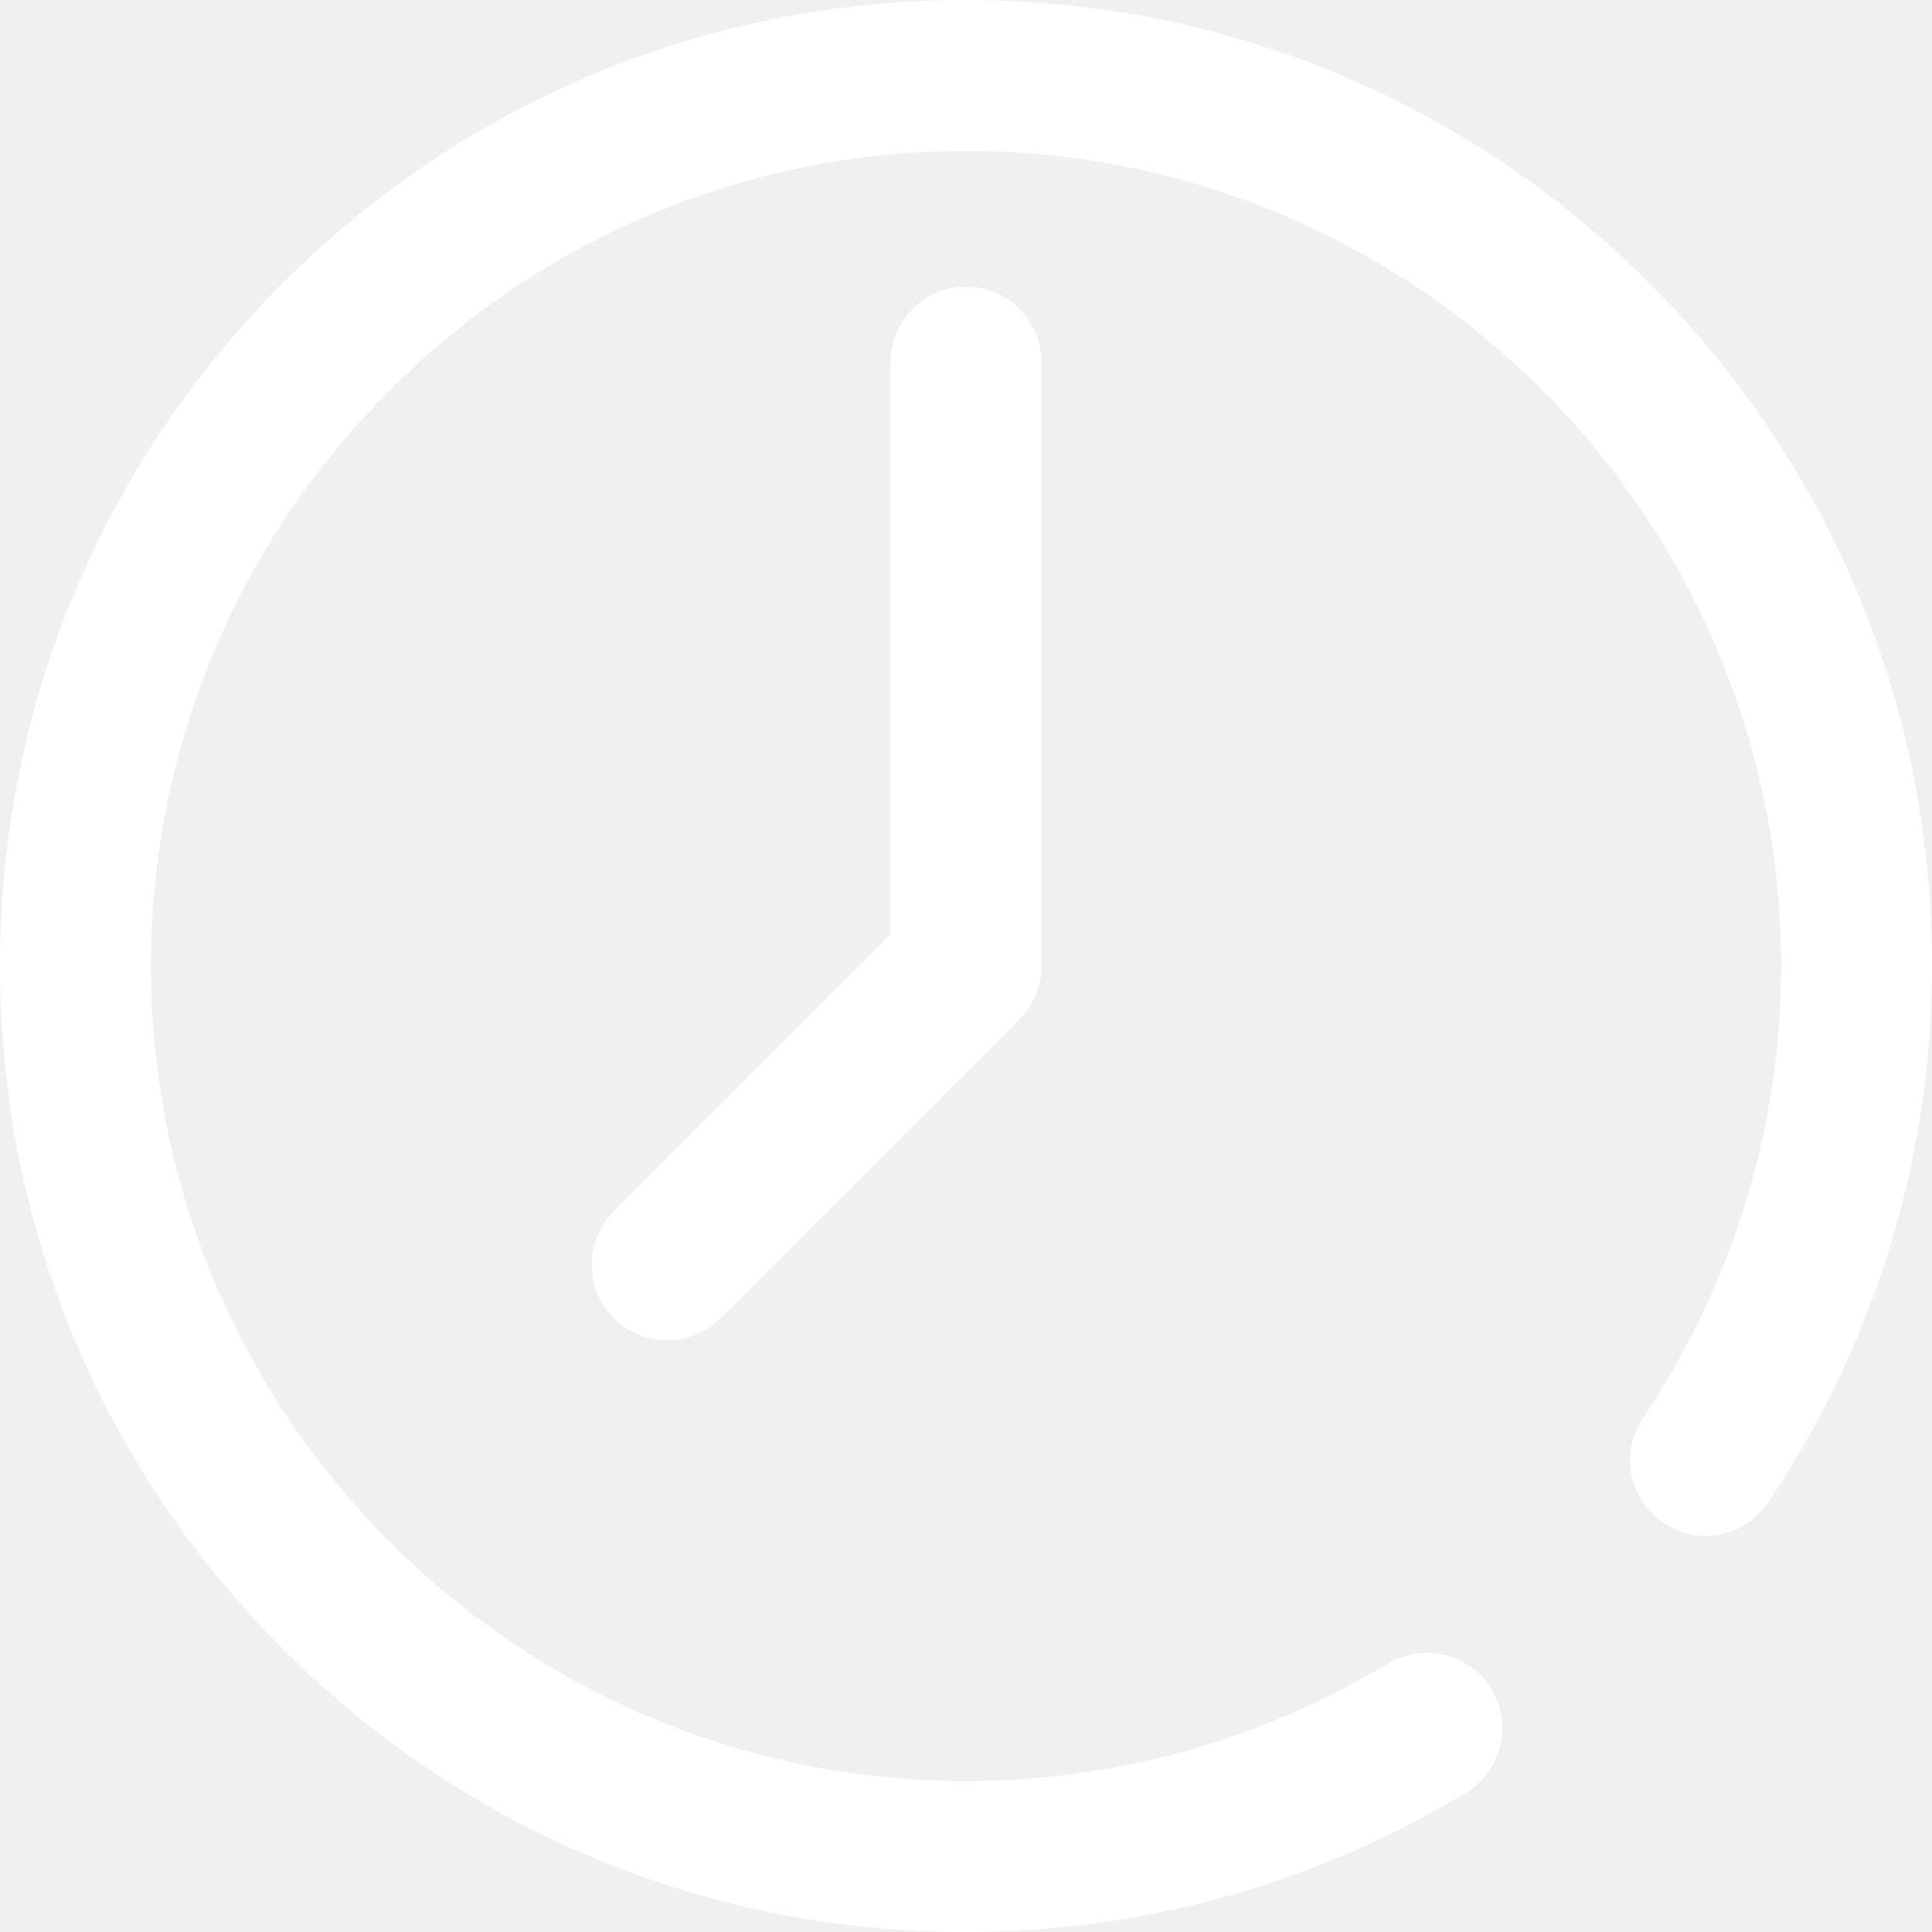
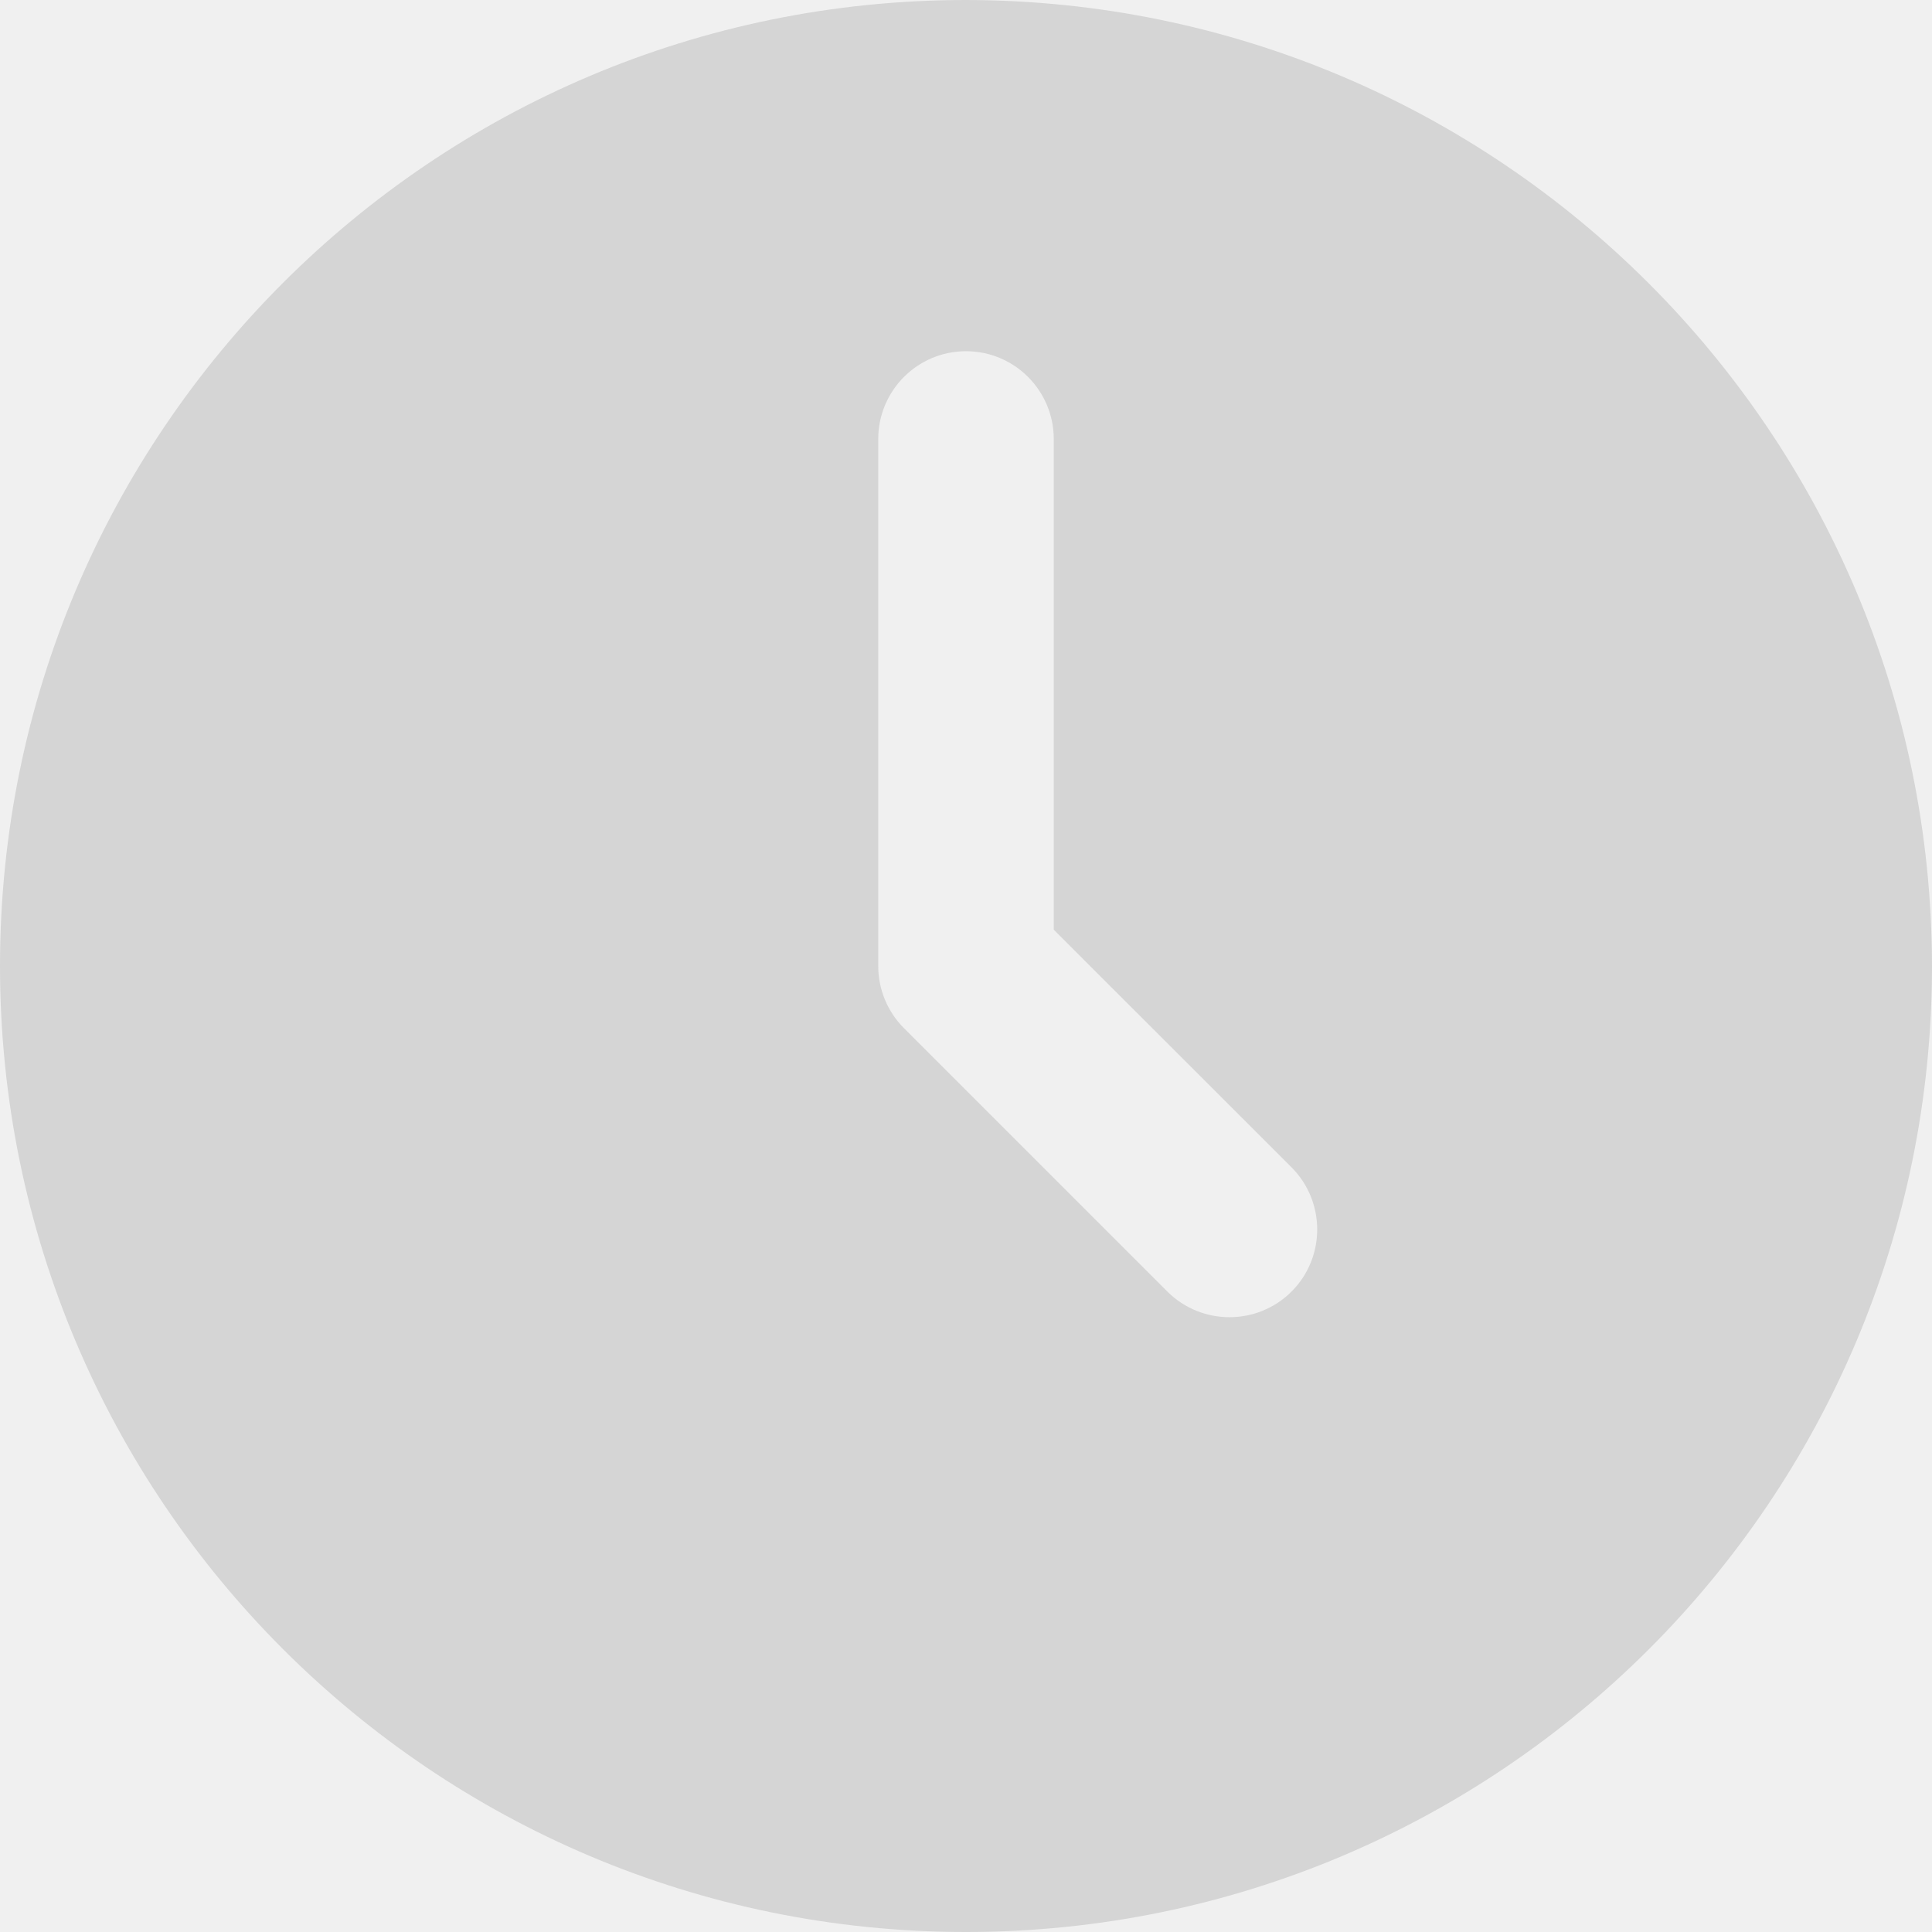
- <svg xmlns="http://www.w3.org/2000/svg" width="18" height="18" viewBox="0 0 18 18" fill="none">
-   <path d="M15.364 2.636C13.664 0.936 11.404 0 9 0C6.596 0 4.336 0.936 2.636 2.636C0.936 4.336 0 6.596 0 9C0 11.404 0.936 13.664 2.636 15.364C4.336 17.064 6.596 18 9 18C10.646 18 12.256 17.552 13.657 16.703C13.989 16.502 14.095 16.069 13.894 15.737C13.693 15.405 13.26 15.299 12.928 15.5C11.747 16.216 10.389 16.594 9 16.594C4.813 16.594 1.406 13.187 1.406 9C1.406 4.813 4.813 1.406 9 1.406C13.187 1.406 16.594 4.813 16.594 9C16.594 10.497 16.148 11.955 15.306 13.215C15.09 13.537 15.177 13.974 15.5 14.19C15.823 14.406 16.259 14.319 16.475 13.996C17.473 12.504 18 10.777 18 9C18 6.596 17.064 4.336 15.364 2.636Z" fill="white" />
-   <path d="M9 2.672C8.612 2.672 8.297 2.987 8.297 3.375V8.709L5.719 11.287C5.444 11.562 5.444 12.007 5.719 12.281C5.856 12.419 6.036 12.487 6.216 12.487C6.396 12.487 6.576 12.419 6.713 12.281L9.497 9.497C9.629 9.365 9.703 9.186 9.703 9V3.375C9.703 2.987 9.388 2.672 9 2.672Z" fill="white" />
+ <svg xmlns="http://www.w3.org/2000/svg" width="14" height="14" viewBox="0 0 14 14" fill="none">
+   <path fill-rule="evenodd" clip-rule="evenodd" d="M0 7C0 3.134 3.134 0 7 0C10.864 0.005 13.995 3.136 14 7C14 10.866 10.866 14 7 14C3.134 14 0 10.866 0 7ZM8.459 9.359C8.708 9.607 9.111 9.607 9.359 9.359C9.607 9.111 9.607 8.708 9.359 8.459L7.636 6.737V3.182C7.636 2.83 7.351 2.545 7 2.545C6.649 2.545 6.364 2.83 6.364 3.182V7C6.364 7.169 6.431 7.331 6.55 7.45L8.459 9.359Z" fill="#D5D5D5" />
</svg>
